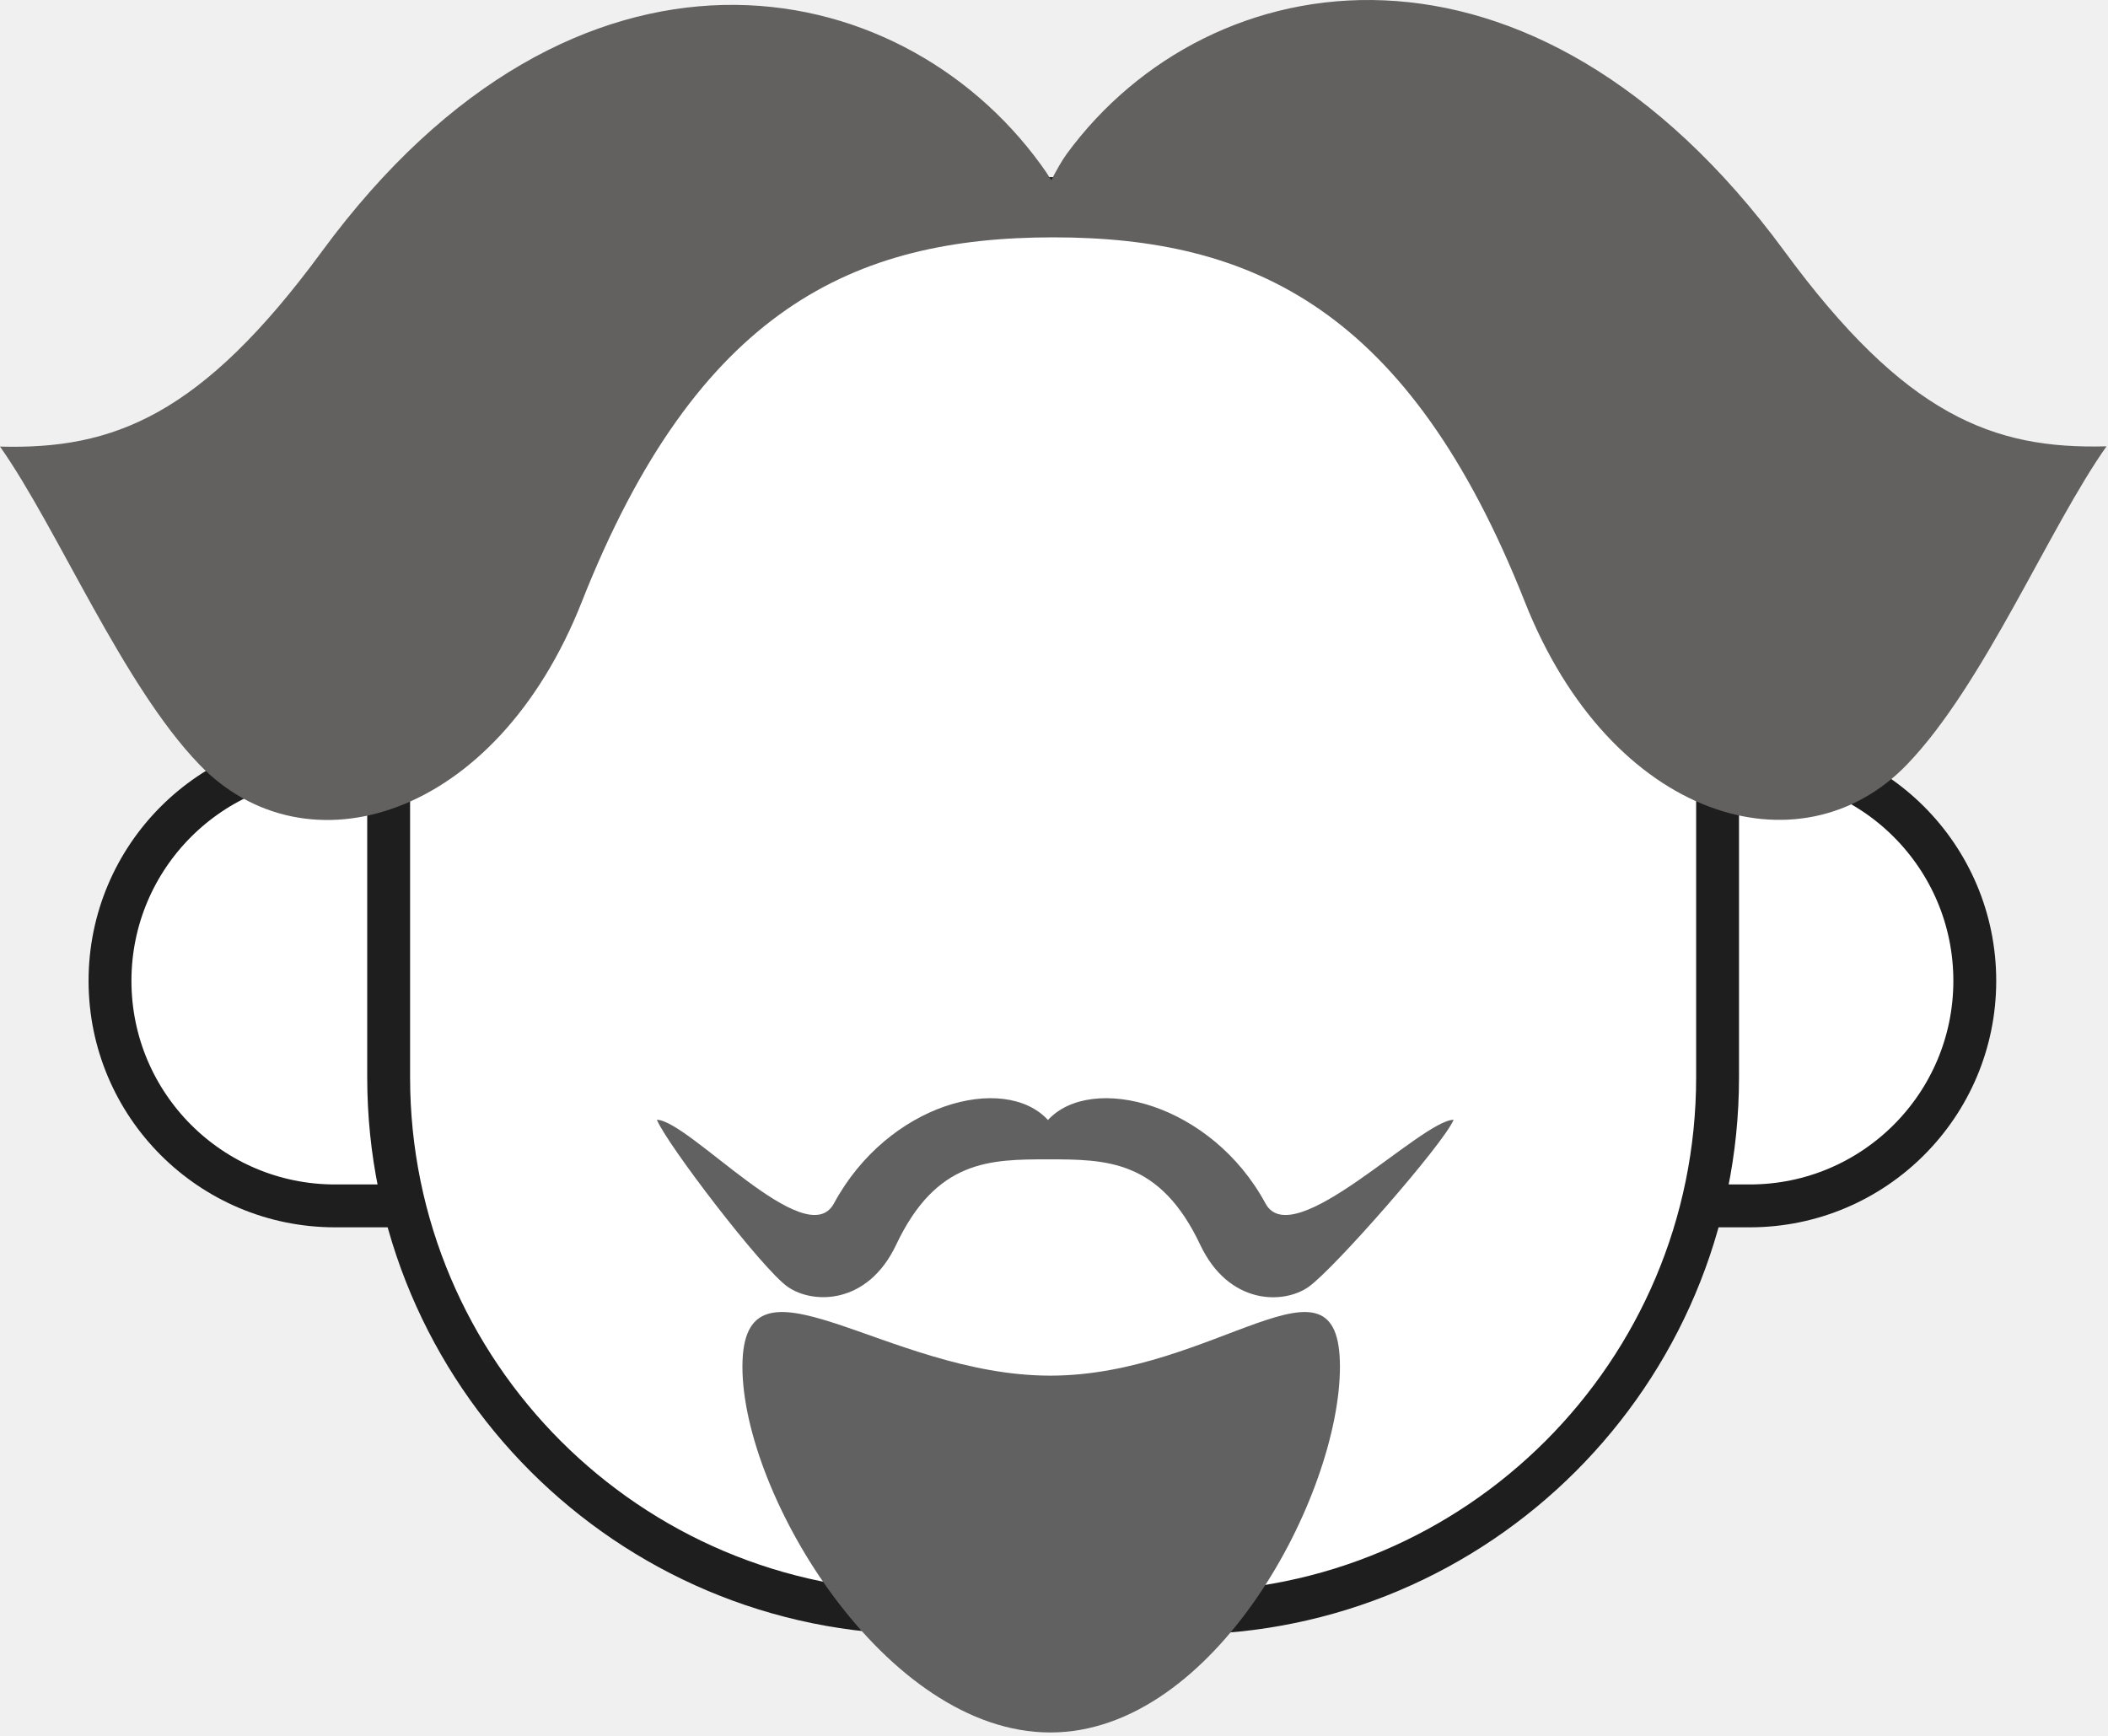
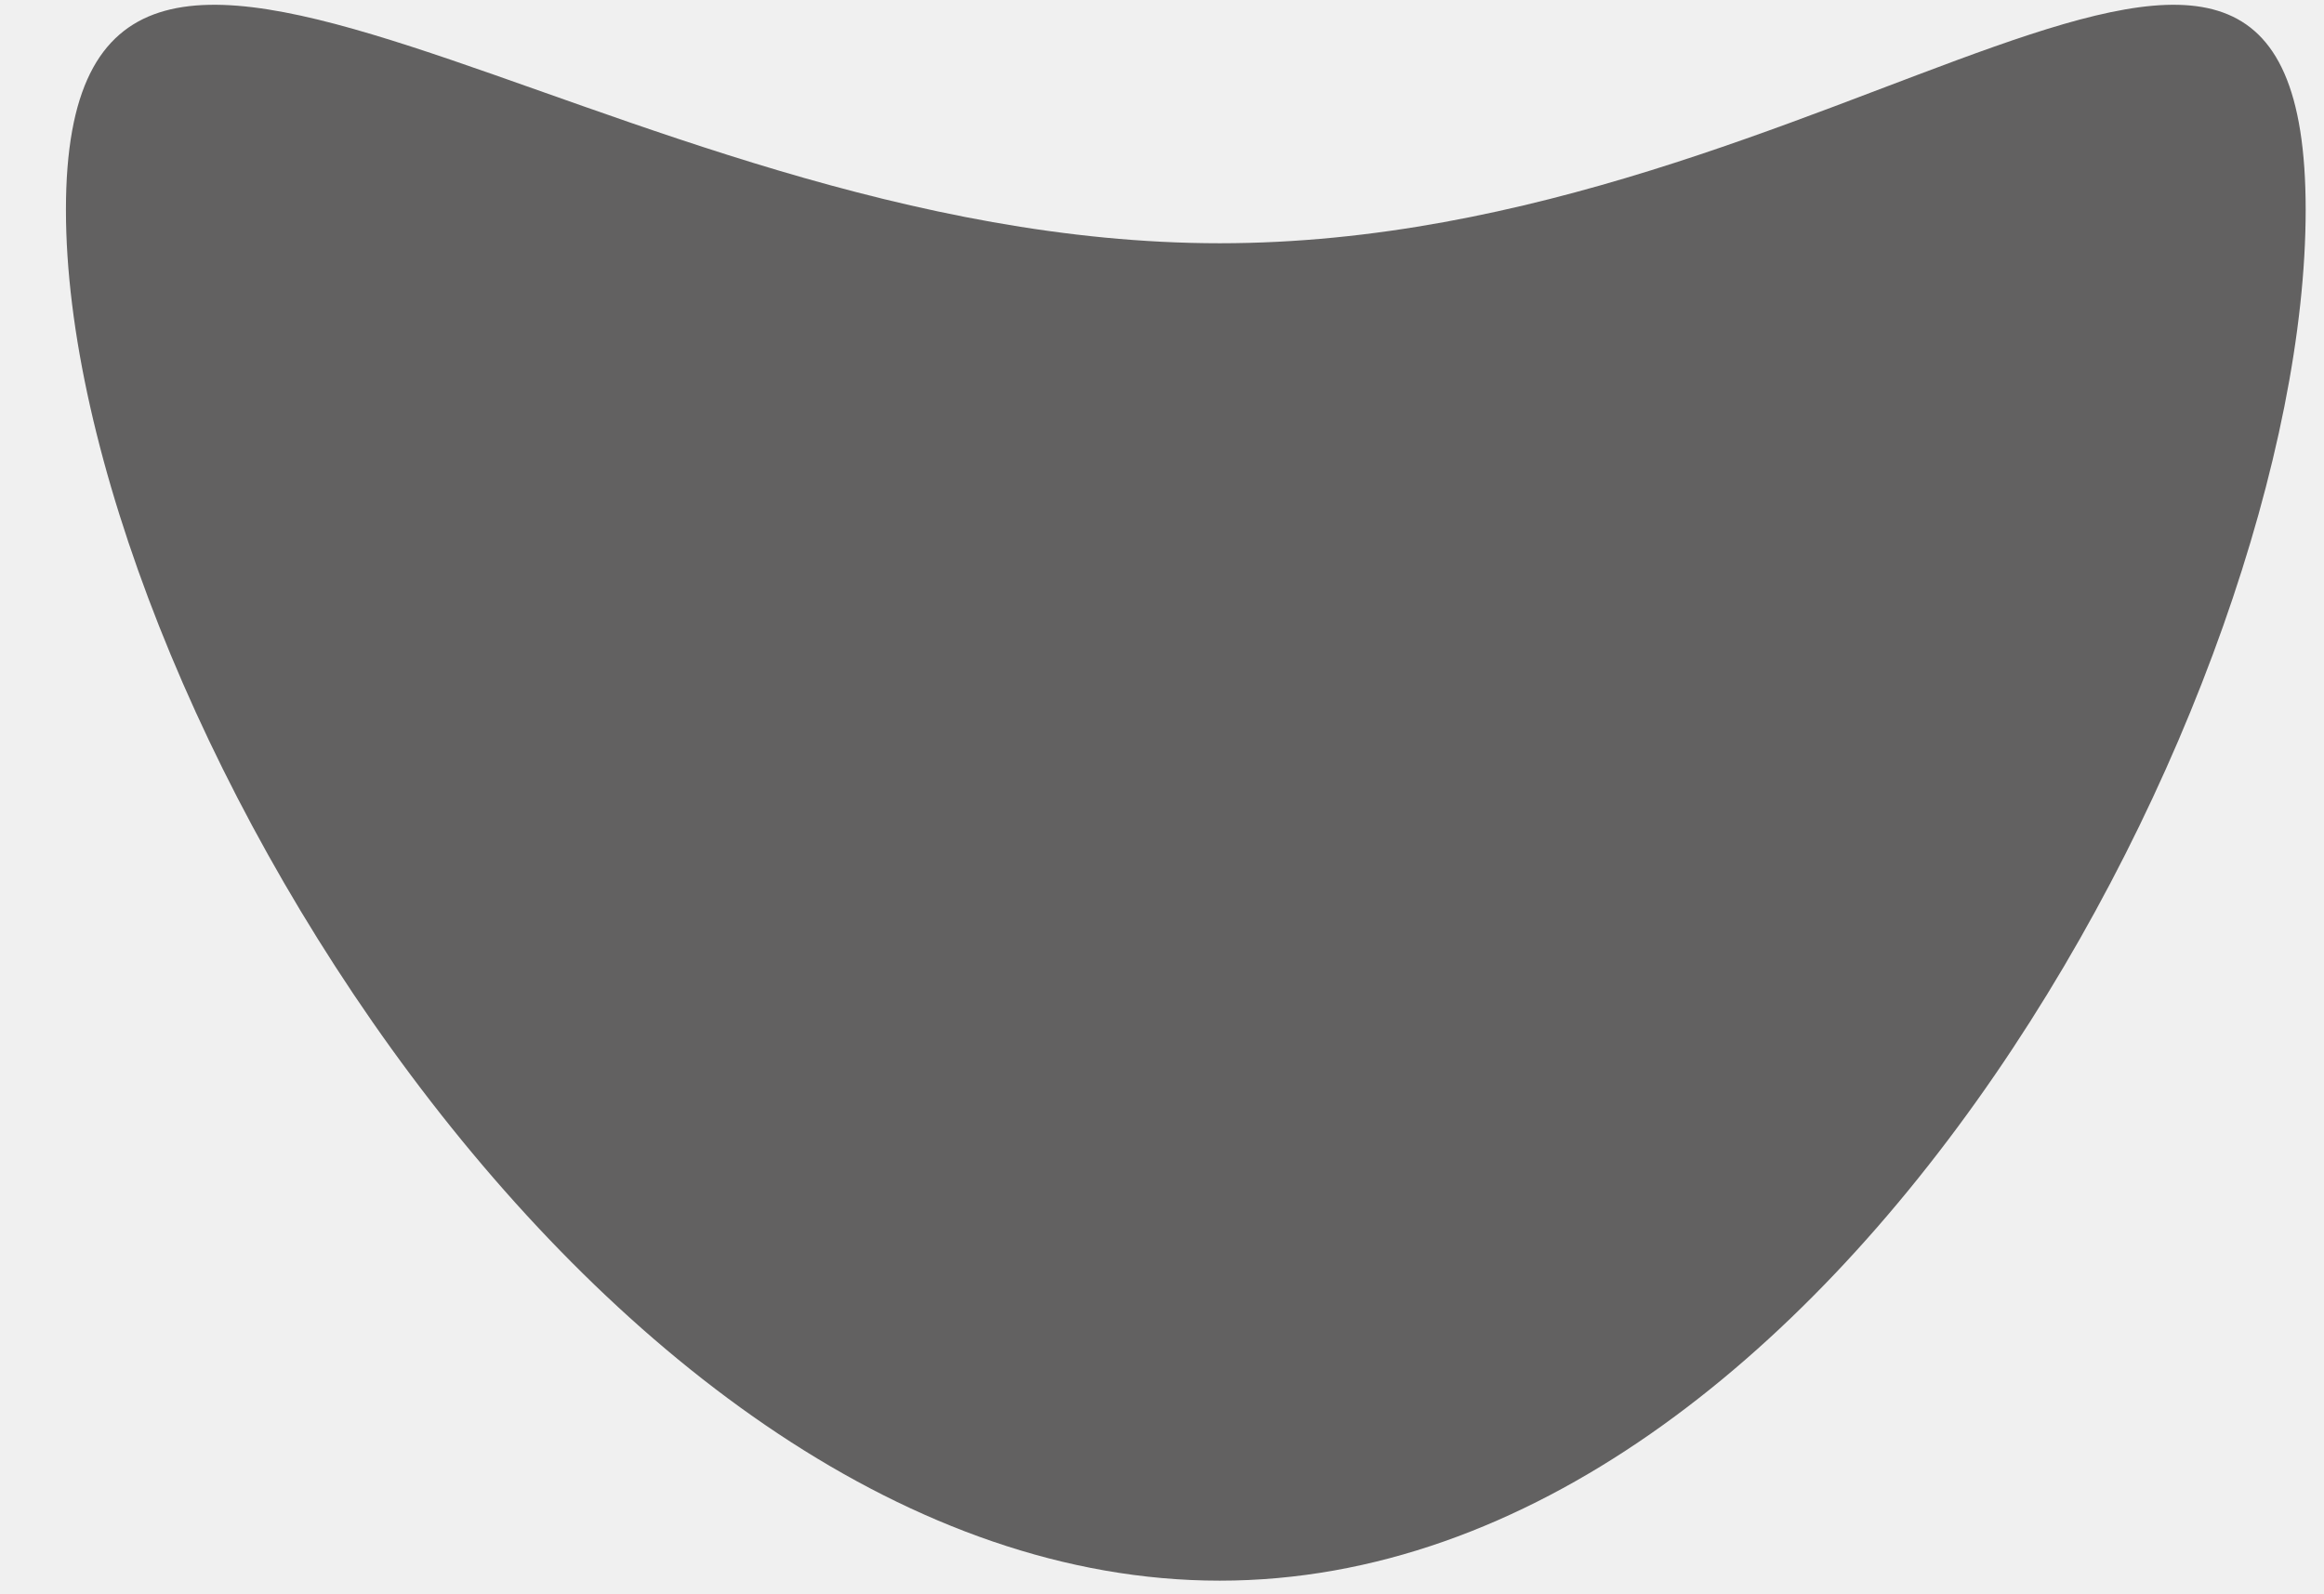
- <svg xmlns="http://www.w3.org/2000/svg" width="119" height="98" viewBox="0 0 119 98" fill="none">
-   <rect x="6.21" y="42.67" width="105.27" height="25.41" rx="12.705" fill="white" stroke="#1E1E1E" stroke-width="2.42" />
-   <rect x="21.94" y="11.21" width="75.02" height="79.86" rx="30.25" fill="white" stroke="#1E1E1E" stroke-width="2.42" />
-   <path d="M100.725 14.171C86.446 -5.262 68.294 -2.299 60.231 8.672C59.941 9.072 59.638 9.609 59.349 10.174C59.156 9.857 58.949 9.554 58.756 9.292C50.734 -1.761 32.514 -5.317 18.18 14.185C11.371 23.461 6.409 25.391 0 25.212C3.239 29.801 6.919 38.677 11.261 43.17C17.27 49.4 27.979 46.299 32.844 33.977C39.364 17.452 48.212 13.4 59.459 13.4C70.706 13.4 79.54 17.452 86.074 33.964C90.939 46.285 101.648 49.4 107.657 43.157C111.999 38.65 115.679 29.774 118.918 25.198C112.495 25.377 107.533 23.447 100.725 14.171Z" fill="#626160" />
-   <path d="M71.438 67.942C68.39 62.295 61.633 60.556 59.159 63.23C56.685 60.556 50.125 62.294 47.077 67.941C45.527 70.815 38.906 63.267 37.082 63.217C37.607 64.541 43.005 71.625 44.467 72.649C45.879 73.636 48.977 73.686 50.589 70.276C52.862 65.466 55.898 65.453 59.172 65.453C62.445 65.453 65.481 65.466 67.754 70.276C69.366 73.686 72.464 73.649 73.876 72.649C75.325 71.625 81.533 64.529 82.058 63.217C80.196 63.267 72.987 70.815 71.438 67.942Z" fill="#626161" />
-   <path d="M75.642 77.16C75.642 84.392 68.602 97.809 59.288 97.809C49.973 97.809 41.911 84.392 41.911 77.16C41.911 69.929 49.973 77.664 59.288 77.664C68.602 77.664 75.642 69.929 75.642 77.16Z" fill="#626161" />
+ <svg xmlns="http://www.w3.org/2000/svg" width="35" height="24" viewBox="0 0 35 24" fill="none">
+   <path d="M34.724 3.16C34.724 10.392 27.684 23.809 18.37 23.809C9.055 23.809 0.993 10.392 0.993 3.16C0.993 -4.071 9.055 3.664 18.37 3.664C27.684 3.664 34.724 -4.071 34.724 3.16Z" fill="#626161" />
</svg>
